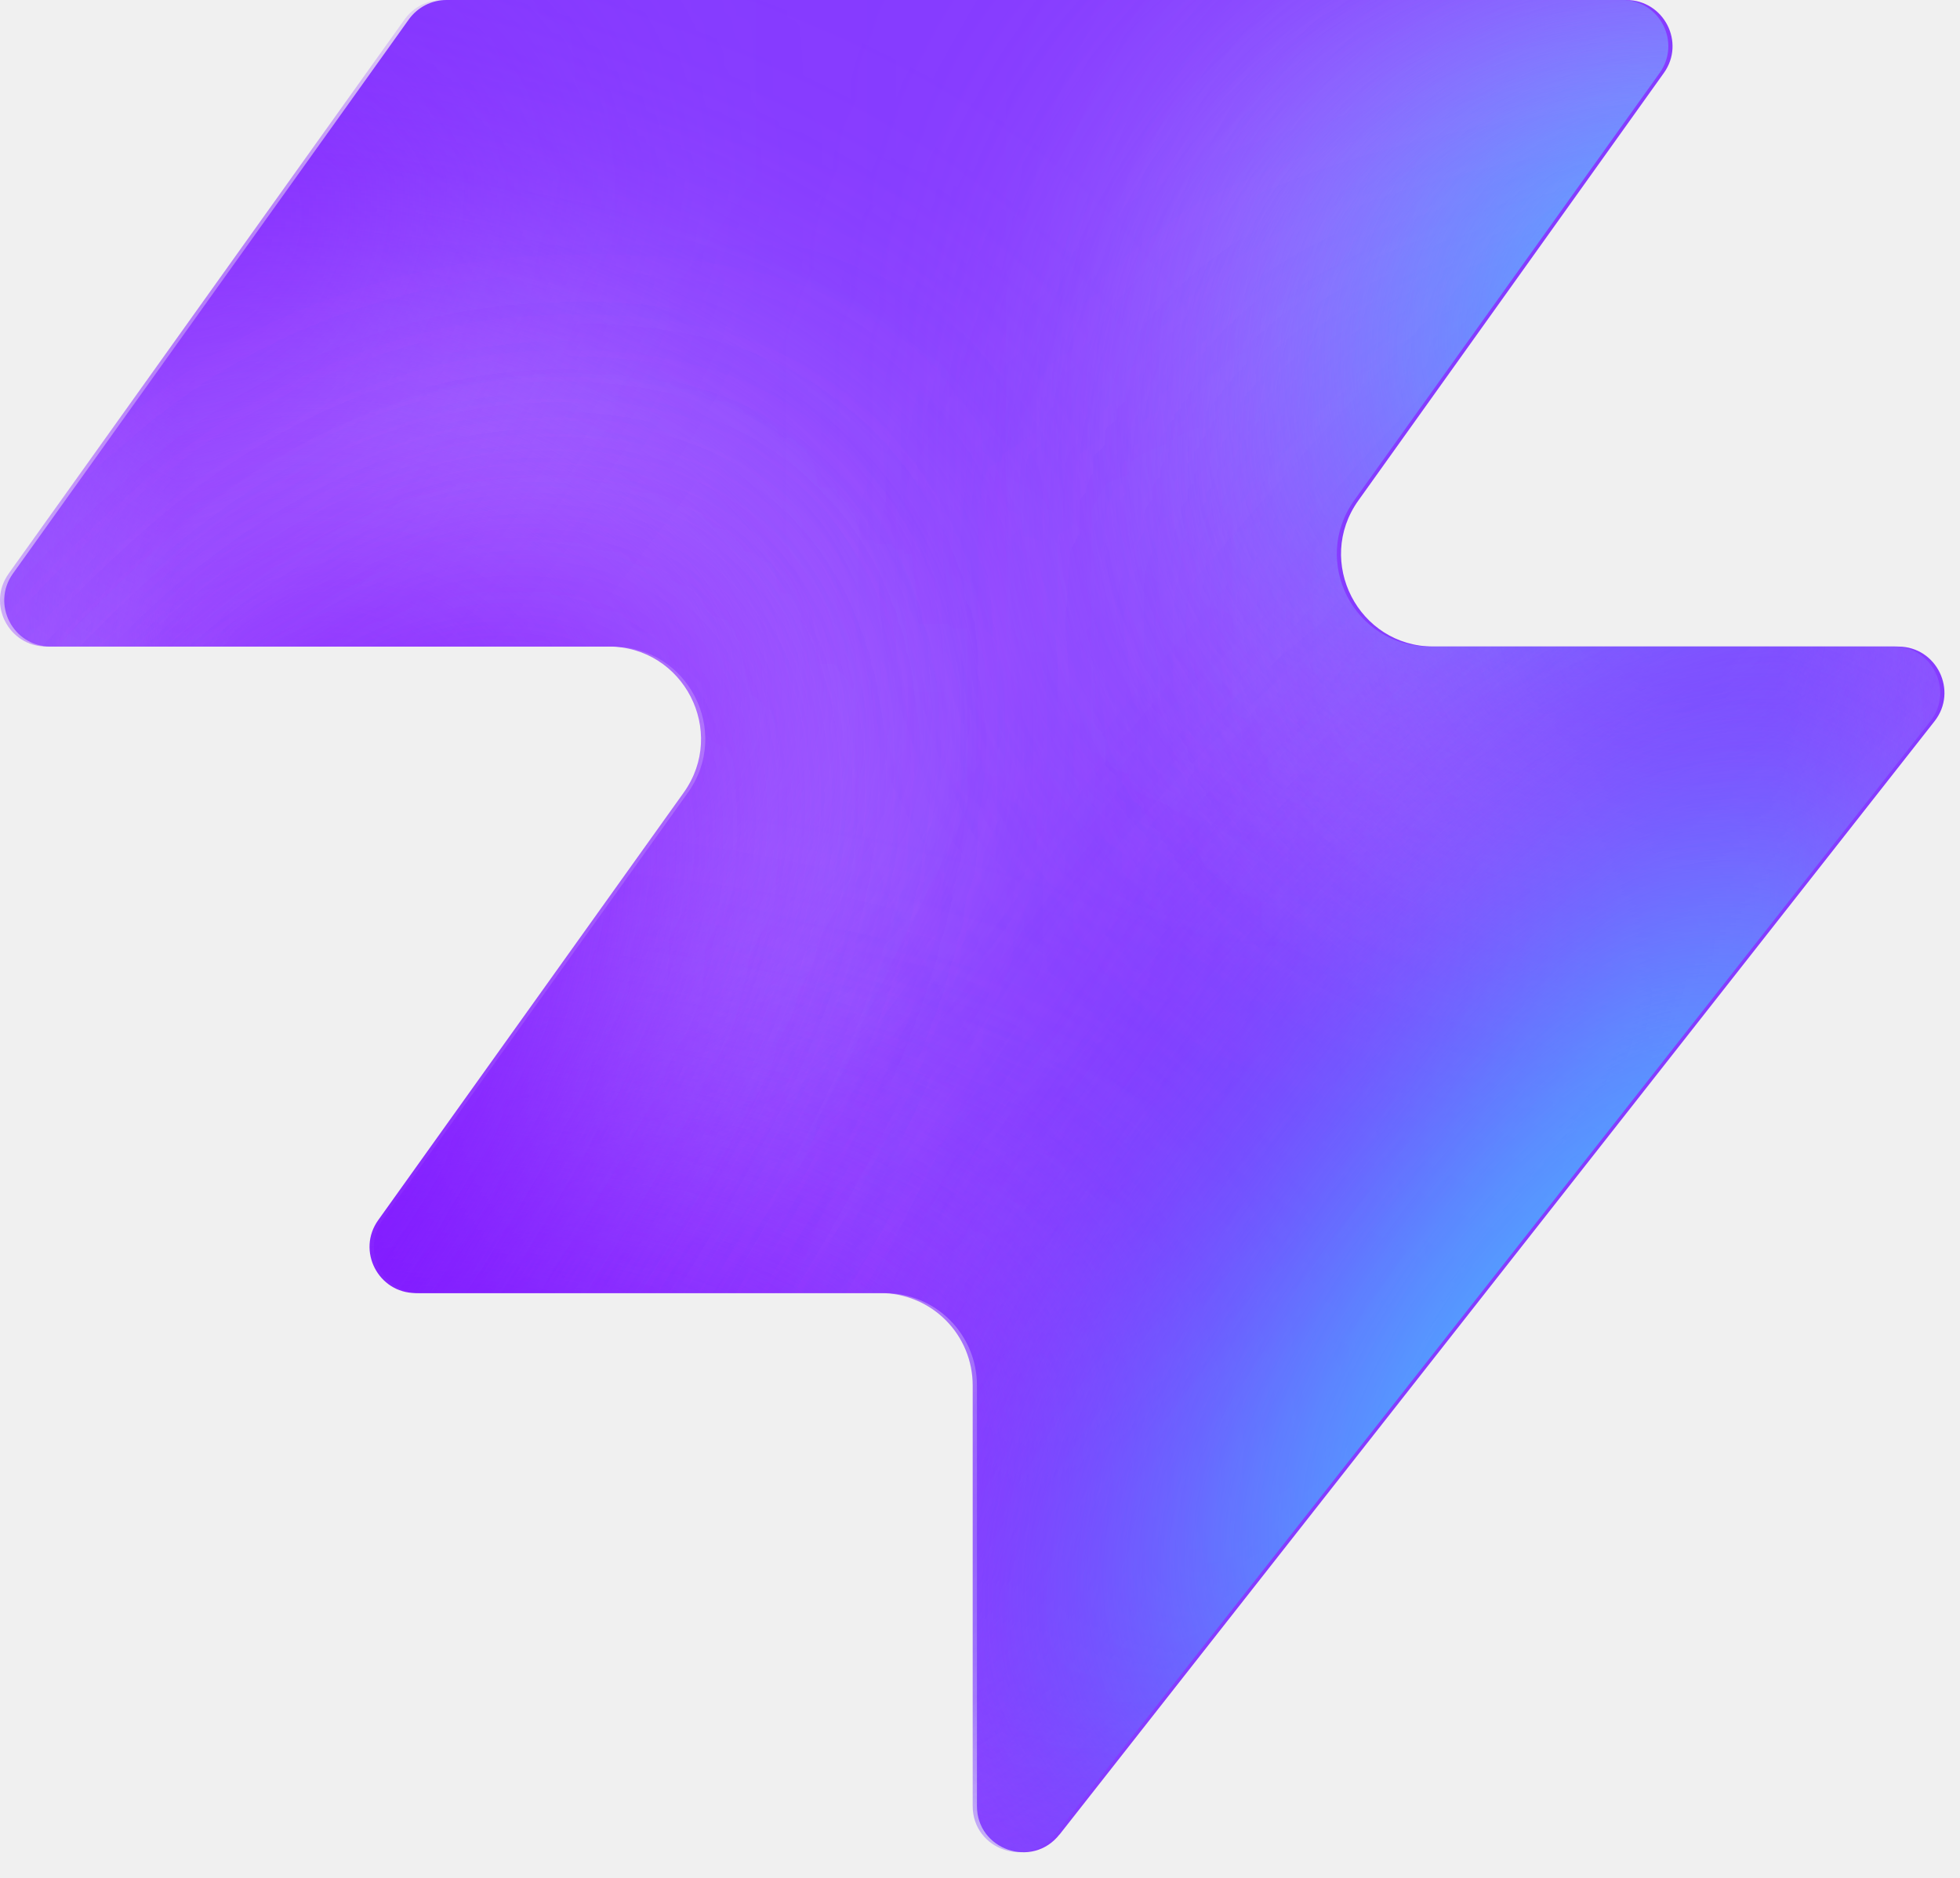
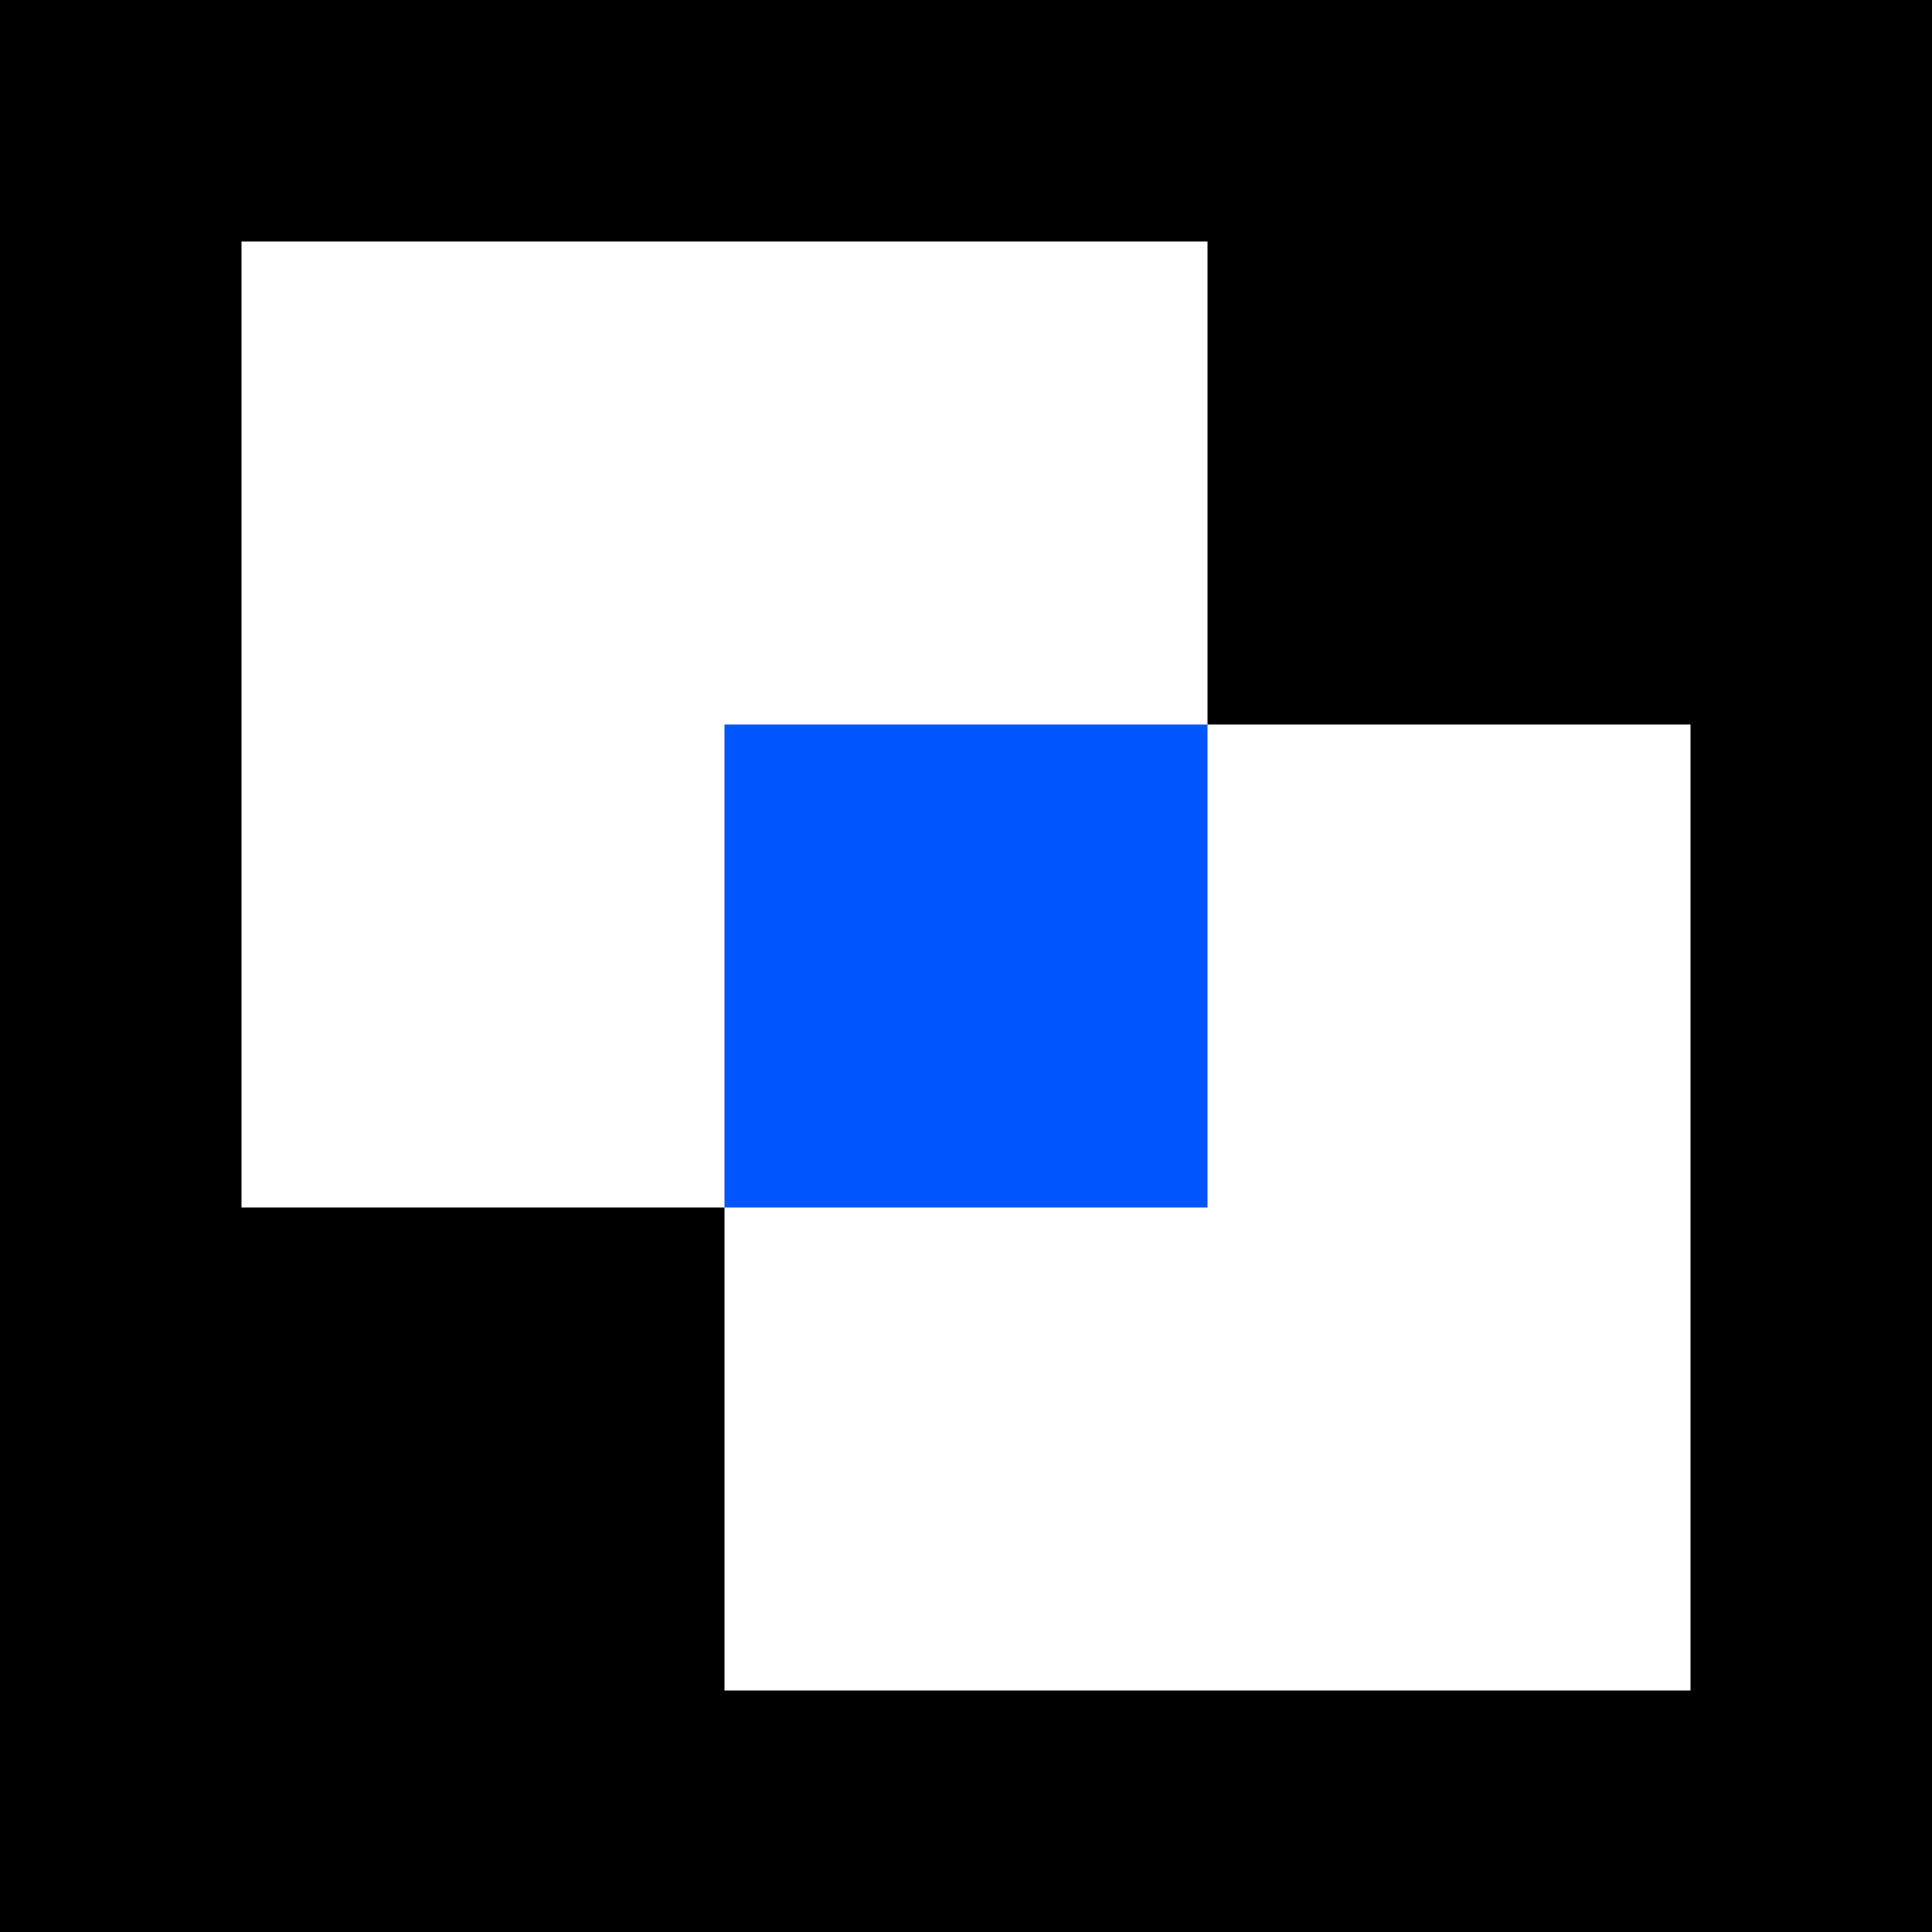
- <svg xmlns="http://www.w3.org/2000/svg" width="48" height="46" fill="none" viewBox="0 0 48 46">
-   <path fill="#863bff" d="M25.946 44.938c-.664.845-2.021.375-2.021-.698V33.937a2.26 2.26 0 0 0-2.262-2.262H10.287c-.92 0-1.456-1.04-.92-1.788l7.48-10.471c1.07-1.497 0-3.578-1.842-3.578H1.237c-.92 0-1.456-1.04-.92-1.788L10.013.474c.214-.297.556-.474.92-.474h28.894c.92 0 1.456 1.04.92 1.788l-7.48 10.471c-1.07 1.498 0 3.579 1.842 3.579h11.377c.943 0 1.473 1.088.89 1.83L25.947 44.94z" style="fill:#863bff;fill:color(display-p3 .525 .23 1);fill-opacity:1" />
-   <mask id="a" width="48" height="46" x="0" y="0" maskUnits="userSpaceOnUse" style="mask-type:alpha">
-     <path fill="#000" d="M25.842 44.938c-.664.844-2.021.375-2.021-.698V33.937a2.26 2.26 0 0 0-2.262-2.262H10.183c-.92 0-1.456-1.04-.92-1.788l7.48-10.471c1.07-1.498 0-3.579-1.842-3.579H1.133c-.92 0-1.456-1.04-.92-1.787L9.91.473c.214-.297.556-.474.92-.474h28.894c.92 0 1.456 1.04.92 1.788l-7.48 10.471c-1.07 1.498 0 3.578 1.842 3.578h11.377c.943 0 1.473 1.088.89 1.832L25.843 44.94z" style="fill:#000;fill-opacity:1" />
-   </mask>
-   <g mask="url(#a)">
-     <g filter="url(#b)">
-       <ellipse cx="5.508" cy="14.704" fill="#ede6ff" rx="5.508" ry="14.704" style="fill:#ede6ff;fill:color(display-p3 .927 .903 1);fill-opacity:1" transform="matrix(.00324 1 1 -.00324 -4.47 31.516)" />
-     </g>
-     <g filter="url(#c)">
-       <ellipse cx="10.399" cy="29.851" fill="#ede6ff" rx="10.399" ry="29.851" style="fill:#ede6ff;fill:color(display-p3 .927 .903 1);fill-opacity:1" transform="matrix(.00324 1 1 -.00324 -39.328 7.883)" />
-     </g>
-     <g filter="url(#d)">
-       <ellipse cx="5.508" cy="30.487" fill="#7e14ff" rx="5.508" ry="30.487" style="fill:#7e14ff;fill:color(display-p3 .492 .077 1);fill-opacity:1" transform="rotate(89.814 -25.913 -14.639)scale(1 -1)" />
-     </g>
-     <g filter="url(#e)">
-       <ellipse cx="5.508" cy="30.599" fill="#7e14ff" rx="5.508" ry="30.599" style="fill:#7e14ff;fill:color(display-p3 .492 .077 1);fill-opacity:1" transform="rotate(89.814 -32.644 -3.334)scale(1 -1)" />
-     </g>
-     <g filter="url(#f)">
-       <ellipse cx="5.508" cy="30.599" fill="#7e14ff" rx="5.508" ry="30.599" style="fill:#7e14ff;fill:color(display-p3 .492 .077 1);fill-opacity:1" transform="matrix(.00324 1 1 -.00324 -34.34 30.47)" />
-     </g>
-     <g filter="url(#g)">
-       <ellipse cx="14.072" cy="22.078" fill="#ede6ff" rx="14.072" ry="22.078" style="fill:#ede6ff;fill:color(display-p3 .927 .903 1);fill-opacity:1" transform="rotate(93.35 24.506 48.493)scale(-1 1)" />
-     </g>
-     <g filter="url(#h)">
-       <ellipse cx="3.47" cy="21.501" fill="#7e14ff" rx="3.47" ry="21.501" style="fill:#7e14ff;fill:color(display-p3 .492 .077 1);fill-opacity:1" transform="rotate(89.009 28.708 47.59)scale(-1 1)" />
-     </g>
-     <g filter="url(#i)">
-       <ellipse cx="3.47" cy="21.501" fill="#7e14ff" rx="3.47" ry="21.501" style="fill:#7e14ff;fill:color(display-p3 .492 .077 1);fill-opacity:1" transform="rotate(89.009 28.708 47.59)scale(-1 1)" />
-     </g>
-     <g filter="url(#j)">
-       <ellipse cx=".387" cy="8.972" fill="#7e14ff" rx="4.407" ry="29.108" style="fill:#7e14ff;fill:color(display-p3 .492 .077 1);fill-opacity:1" transform="rotate(39.51 .387 8.972)" />
-     </g>
-     <g filter="url(#k)">
-       <ellipse cx="47.523" cy="-6.092" fill="#7e14ff" rx="4.407" ry="29.108" style="fill:#7e14ff;fill:color(display-p3 .492 .077 1);fill-opacity:1" transform="rotate(37.892 47.523 -6.092)" />
-     </g>
-     <g filter="url(#l)">
-       <ellipse cx="41.412" cy="6.333" fill="#47bfff" rx="5.971" ry="9.665" style="fill:#47bfff;fill:color(display-p3 .28 .748 1);fill-opacity:1" transform="rotate(37.892 41.412 6.333)" />
-     </g>
-     <g filter="url(#m)">
-       <ellipse cx="-1.879" cy="38.332" fill="#7e14ff" rx="4.407" ry="29.108" style="fill:#7e14ff;fill:color(display-p3 .492 .077 1);fill-opacity:1" transform="rotate(37.892 -1.88 38.332)" />
-     </g>
-     <g filter="url(#n)">
-       <ellipse cx="-1.879" cy="38.332" fill="#7e14ff" rx="4.407" ry="29.108" style="fill:#7e14ff;fill:color(display-p3 .492 .077 1);fill-opacity:1" transform="rotate(37.892 -1.88 38.332)" />
-     </g>
-     <g filter="url(#o)">
-       <ellipse cx="35.651" cy="29.907" fill="#7e14ff" rx="4.407" ry="29.108" style="fill:#7e14ff;fill:color(display-p3 .492 .077 1);fill-opacity:1" transform="rotate(37.892 35.651 29.907)" />
-     </g>
-     <g filter="url(#p)">
-       <ellipse cx="38.418" cy="32.4" fill="#47bfff" rx="5.971" ry="15.297" style="fill:#47bfff;fill:color(display-p3 .28 .748 1);fill-opacity:1" transform="rotate(37.892 38.418 32.4)" />
-     </g>
-   </g>
-   <defs>
-     <filter id="b" width="60.045" height="41.654" x="-19.77" y="16.149" color-interpolation-filters="sRGB" filterUnits="userSpaceOnUse">
-       <feFlood flood-opacity="0" result="BackgroundImageFix" />
-       <feBlend in="SourceGraphic" in2="BackgroundImageFix" result="shape" />
-       <feGaussianBlur result="effect1_foregroundBlur_2002_17158" stdDeviation="7.659" />
-     </filter>
-     <filter id="c" width="90.34" height="51.437" x="-54.613" y="-7.533" color-interpolation-filters="sRGB" filterUnits="userSpaceOnUse">
-       <feFlood flood-opacity="0" result="BackgroundImageFix" />
-       <feBlend in="SourceGraphic" in2="BackgroundImageFix" result="shape" />
-       <feGaussianBlur result="effect1_foregroundBlur_2002_17158" stdDeviation="7.659" />
-     </filter>
-     <filter id="d" width="79.355" height="29.4" x="-49.64" y="2.03" color-interpolation-filters="sRGB" filterUnits="userSpaceOnUse">
-       <feFlood flood-opacity="0" result="BackgroundImageFix" />
-       <feBlend in="SourceGraphic" in2="BackgroundImageFix" result="shape" />
-       <feGaussianBlur result="effect1_foregroundBlur_2002_17158" stdDeviation="4.596" />
-     </filter>
-     <filter id="e" width="79.579" height="29.4" x="-45.045" y="20.029" color-interpolation-filters="sRGB" filterUnits="userSpaceOnUse">
-       <feFlood flood-opacity="0" result="BackgroundImageFix" />
-       <feBlend in="SourceGraphic" in2="BackgroundImageFix" result="shape" />
-       <feGaussianBlur result="effect1_foregroundBlur_2002_17158" stdDeviation="4.596" />
-     </filter>
-     <filter id="f" width="79.579" height="29.4" x="-43.513" y="21.178" color-interpolation-filters="sRGB" filterUnits="userSpaceOnUse">
-       <feFlood flood-opacity="0" result="BackgroundImageFix" />
-       <feBlend in="SourceGraphic" in2="BackgroundImageFix" result="shape" />
-       <feGaussianBlur result="effect1_foregroundBlur_2002_17158" stdDeviation="4.596" />
-     </filter>
-     <filter id="g" width="74.749" height="58.852" x="15.756" y="-17.901" color-interpolation-filters="sRGB" filterUnits="userSpaceOnUse">
-       <feFlood flood-opacity="0" result="BackgroundImageFix" />
-       <feBlend in="SourceGraphic" in2="BackgroundImageFix" result="shape" />
-       <feGaussianBlur result="effect1_foregroundBlur_2002_17158" stdDeviation="7.659" />
-     </filter>
-     <filter id="h" width="61.377" height="25.362" x="23.548" y="2.284" color-interpolation-filters="sRGB" filterUnits="userSpaceOnUse">
-       <feFlood flood-opacity="0" result="BackgroundImageFix" />
-       <feBlend in="SourceGraphic" in2="BackgroundImageFix" result="shape" />
-       <feGaussianBlur result="effect1_foregroundBlur_2002_17158" stdDeviation="4.596" />
-     </filter>
-     <filter id="i" width="61.377" height="25.362" x="23.548" y="2.284" color-interpolation-filters="sRGB" filterUnits="userSpaceOnUse">
-       <feFlood flood-opacity="0" result="BackgroundImageFix" />
-       <feBlend in="SourceGraphic" in2="BackgroundImageFix" result="shape" />
-       <feGaussianBlur result="effect1_foregroundBlur_2002_17158" stdDeviation="4.596" />
-     </filter>
-     <filter id="j" width="56.045" height="63.649" x="-27.636" y="-22.853" color-interpolation-filters="sRGB" filterUnits="userSpaceOnUse">
-       <feFlood flood-opacity="0" result="BackgroundImageFix" />
-       <feBlend in="SourceGraphic" in2="BackgroundImageFix" result="shape" />
-       <feGaussianBlur result="effect1_foregroundBlur_2002_17158" stdDeviation="4.596" />
-     </filter>
-     <filter id="k" width="54.814" height="64.646" x="20.116" y="-38.415" color-interpolation-filters="sRGB" filterUnits="userSpaceOnUse">
-       <feFlood flood-opacity="0" result="BackgroundImageFix" />
-       <feBlend in="SourceGraphic" in2="BackgroundImageFix" result="shape" />
-       <feGaussianBlur result="effect1_foregroundBlur_2002_17158" stdDeviation="4.596" />
-     </filter>
-     <filter id="l" width="33.541" height="35.313" x="24.641" y="-11.323" color-interpolation-filters="sRGB" filterUnits="userSpaceOnUse">
-       <feFlood flood-opacity="0" result="BackgroundImageFix" />
-       <feBlend in="SourceGraphic" in2="BackgroundImageFix" result="shape" />
-       <feGaussianBlur result="effect1_foregroundBlur_2002_17158" stdDeviation="4.596" />
-     </filter>
-     <filter id="m" width="54.814" height="64.646" x="-29.286" y="6.009" color-interpolation-filters="sRGB" filterUnits="userSpaceOnUse">
-       <feFlood flood-opacity="0" result="BackgroundImageFix" />
-       <feBlend in="SourceGraphic" in2="BackgroundImageFix" result="shape" />
-       <feGaussianBlur result="effect1_foregroundBlur_2002_17158" stdDeviation="4.596" />
-     </filter>
-     <filter id="n" width="54.814" height="64.646" x="-29.286" y="6.009" color-interpolation-filters="sRGB" filterUnits="userSpaceOnUse">
-       <feFlood flood-opacity="0" result="BackgroundImageFix" />
-       <feBlend in="SourceGraphic" in2="BackgroundImageFix" result="shape" />
-       <feGaussianBlur result="effect1_foregroundBlur_2002_17158" stdDeviation="4.596" />
-     </filter>
-     <filter id="o" width="54.814" height="64.646" x="8.244" y="-2.416" color-interpolation-filters="sRGB" filterUnits="userSpaceOnUse">
-       <feFlood flood-opacity="0" result="BackgroundImageFix" />
-       <feBlend in="SourceGraphic" in2="BackgroundImageFix" result="shape" />
-       <feGaussianBlur result="effect1_foregroundBlur_2002_17158" stdDeviation="4.596" />
-     </filter>
-     <filter id="p" width="39.409" height="43.623" x="18.713" y="10.588" color-interpolation-filters="sRGB" filterUnits="userSpaceOnUse">
-       <feFlood flood-opacity="0" result="BackgroundImageFix" />
-       <feBlend in="SourceGraphic" in2="BackgroundImageFix" result="shape" />
-       <feGaussianBlur result="effect1_foregroundBlur_2002_17158" stdDeviation="4.596" />
-     </filter>
-   </defs>
+ <svg xmlns="http://www.w3.org/2000/svg" viewBox="0 0 32 32">
+   <rect width="32" height="32" fill="#000" />
+   <rect x="4" y="4" width="16" height="16" fill="#fff" />
+   <rect x="12" y="12" width="16" height="16" fill="#fff" />
+   <rect x="12" y="12" width="8" height="8" fill="#0055FF" />
</svg>
